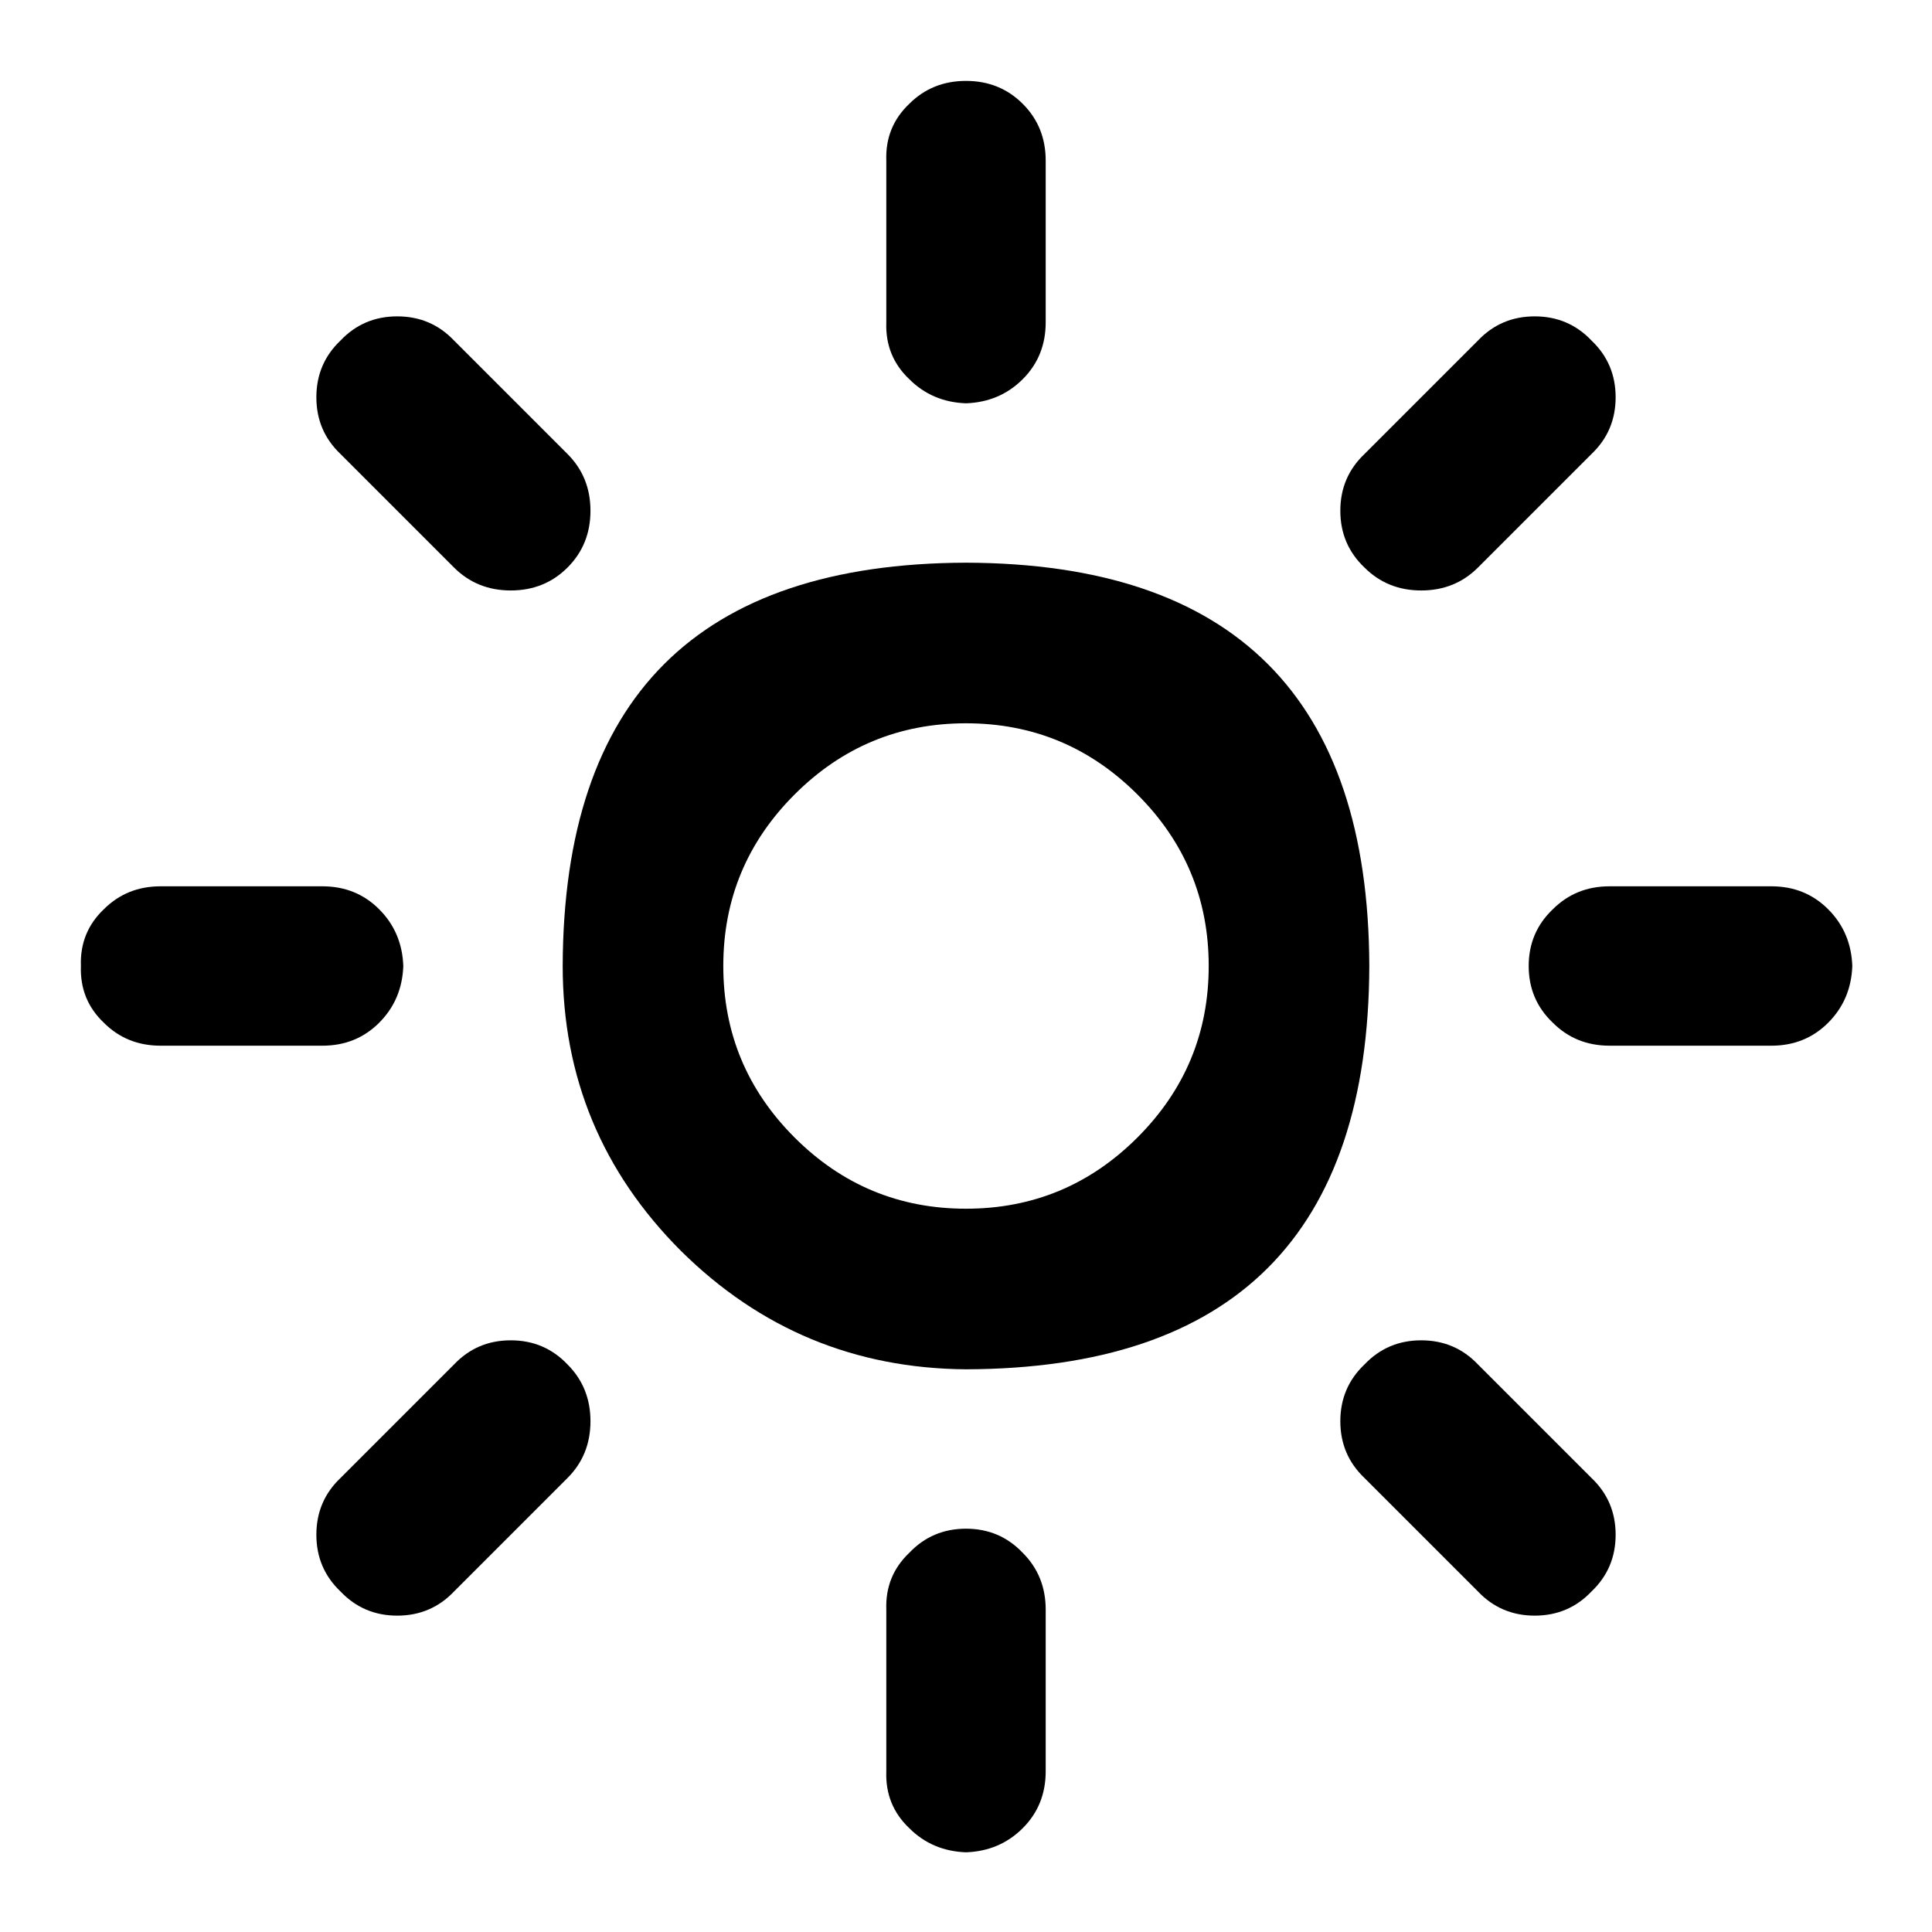
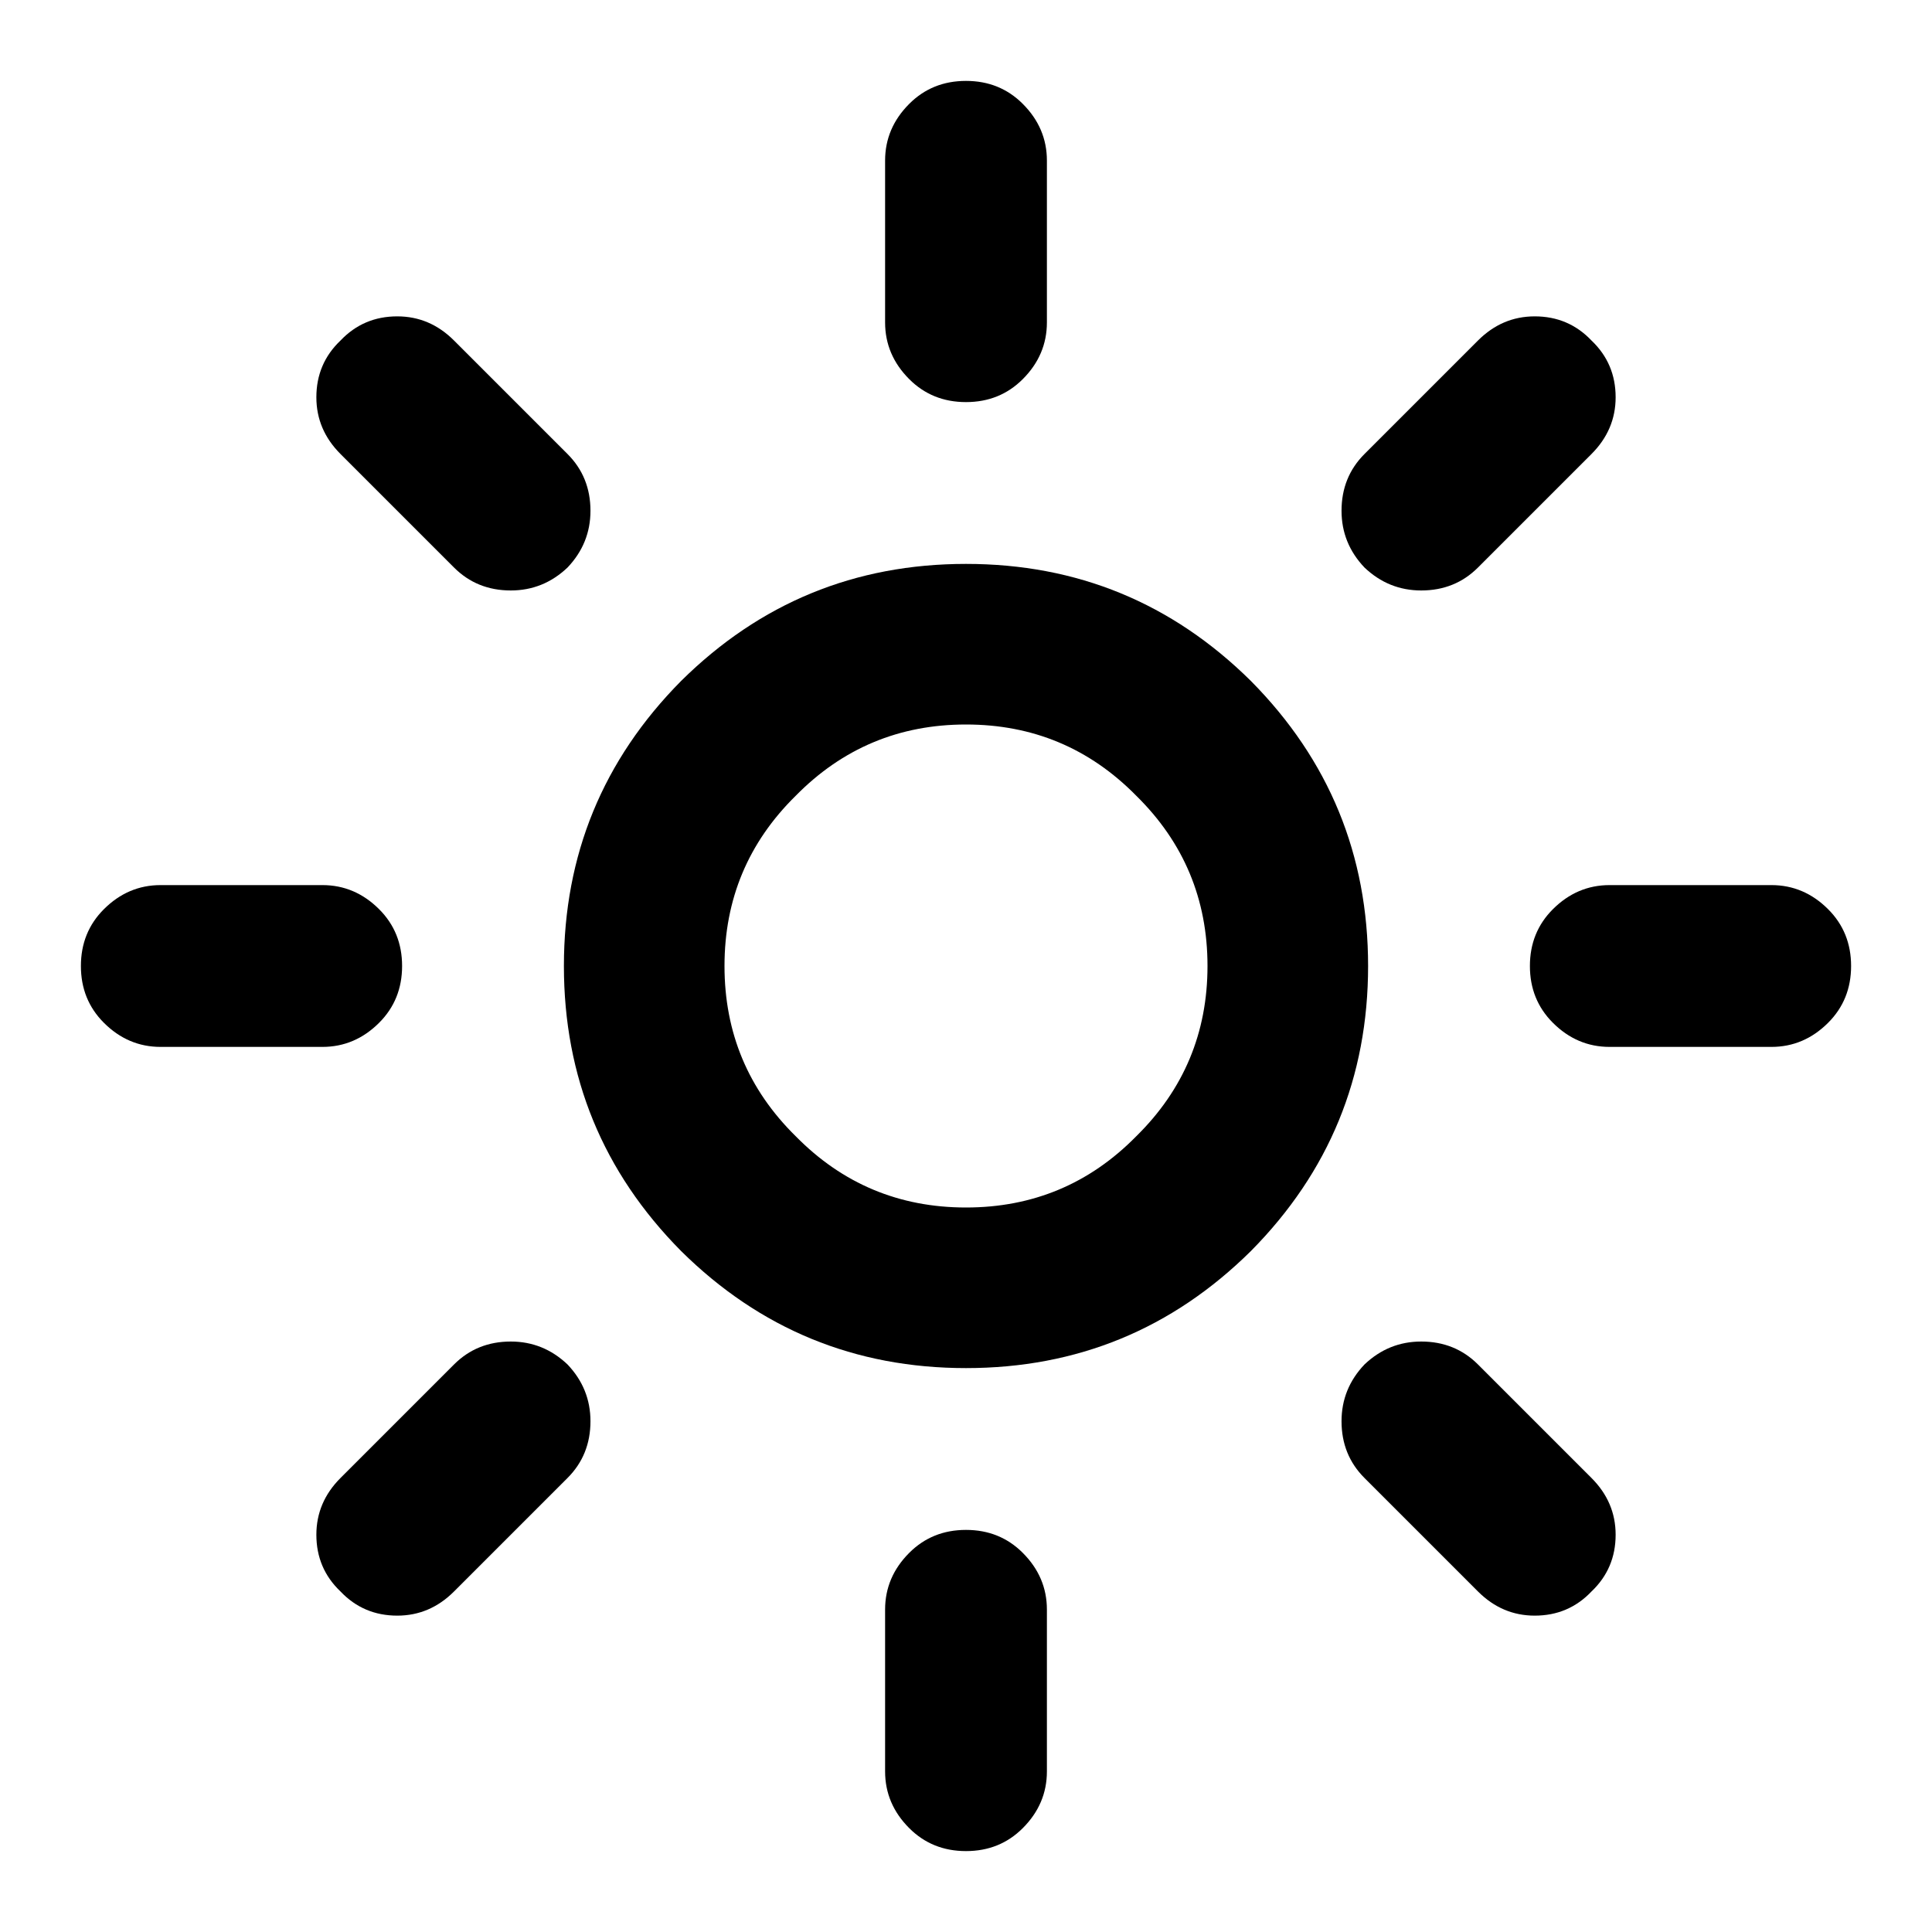
<svg xmlns:ns0="https://www.gtk.org/grappa" width="16" height="16" ns0:version="2">
-   <path d="M11.34 8.00Q11.33 11.33 8.00 11.34Q6.62 11.33 5.64 10.36Q4.66 9.38 4.66 8.00Q4.67 4.67 8.00 4.66Q11.33 4.67 11.34 8.00ZM10.01 8.00Q10.01 7.17 9.42 6.58Q8.83 5.99 8.00 5.99Q7.17 5.99 6.58 6.58Q5.99 7.17 5.99 8.00Q5.99 8.83 6.58 9.42Q7.17 10.01 8.00 10.01Q8.83 10.01 9.42 9.42Q10.01 8.83 10.01 8.00Z" stroke="none" fill="rgb(0,0,0)" ns0:fill="foreground" />
-   <path d="M8.66 1.33L8.66 2.67Q8.66 2.95 8.47 3.14Q8.28 3.33 8.00 3.34Q7.72 3.33 7.53 3.14Q7.33 2.95 7.34 2.67L7.34 1.33Q7.33 1.05 7.53 0.86Q7.72 0.67 8.00 0.67Q8.28 0.67 8.47 0.86Q8.66 1.05 8.66 1.33Z" stroke="none" fill="rgb(0,0,0)" ns0:fill="foreground" />
-   <path d="M8.66 13.33L8.66 14.67Q8.66 14.95 8.47 15.14Q8.28 15.33 8.00 15.34Q7.72 15.33 7.53 15.14Q7.33 14.95 7.34 14.67L7.34 13.33Q7.33 13.05 7.53 12.86Q7.72 12.66 8.00 12.66Q8.28 12.66 8.47 12.86Q8.66 13.05 8.66 13.33Z" stroke="none" fill="rgb(0,0,0)" ns0:fill="foreground" />
-   <path d="M3.76 2.82L4.70 3.76Q4.89 3.95 4.89 4.23Q4.89 4.51 4.70 4.70Q4.51 4.89 4.23 4.89Q3.95 4.89 3.76 4.70L2.82 3.76Q2.62 3.57 2.62 3.29Q2.62 3.01 2.82 2.82Q3.01 2.62 3.29 2.62Q3.57 2.62 3.76 2.82Z" stroke="none" fill="rgb(0,0,0)" ns0:fill="foreground" />
-   <path d="M12.24 11.30L13.18 12.24Q13.38 12.43 13.38 12.71Q13.38 12.99 13.18 13.18Q12.99 13.38 12.71 13.38Q12.43 13.38 12.24 13.18L11.30 12.24Q11.10 12.05 11.10 11.77Q11.10 11.49 11.30 11.30Q11.49 11.10 11.77 11.10Q12.05 11.10 12.24 11.30Z" stroke="none" fill="rgb(0,0,0)" ns0:fill="foreground" />
-   <path d="M1.33 7.34L2.67 7.34Q2.95 7.34 3.14 7.53Q3.33 7.72 3.34 8.00Q3.33 8.28 3.14 8.47Q2.95 8.66 2.67 8.66L1.33 8.66Q1.05 8.66 0.86 8.47Q0.66 8.28 0.67 8.00Q0.66 7.72 0.86 7.53Q1.05 7.34 1.33 7.34Z" stroke="none" fill="rgb(0,0,0)" ns0:fill="foreground" />
-   <path d="M13.33 7.34L14.67 7.34Q14.95 7.34 15.14 7.53Q15.33 7.72 15.34 8.00Q15.33 8.28 15.14 8.47Q14.95 8.66 14.67 8.66L13.33 8.66Q13.05 8.66 12.86 8.47Q12.66 8.28 12.66 8.00Q12.66 7.72 12.86 7.53Q13.05 7.34 13.33 7.34Z" stroke="none" fill="rgb(0,0,0)" ns0:fill="foreground" />
-   <path d="M4.70 12.24L3.76 13.18Q3.57 13.38 3.29 13.38Q3.01 13.38 2.82 13.18Q2.62 12.99 2.62 12.71Q2.62 12.43 2.82 12.24L3.76 11.30Q3.95 11.10 4.23 11.10Q4.51 11.10 4.70 11.30Q4.89 11.49 4.89 11.77Q4.89 12.05 4.70 12.24Z" stroke="none" fill="rgb(0,0,0)" ns0:fill="foreground" />
-   <path d="M13.18 3.76L12.24 4.70Q12.05 4.89 11.77 4.89Q11.49 4.89 11.30 4.70Q11.10 4.51 11.10 4.23Q11.10 3.95 11.30 3.76L12.24 2.82Q12.43 2.62 12.71 2.62Q12.99 2.62 13.18 2.82Q13.38 3.01 13.38 3.29Q13.38 3.57 13.18 3.76Z" stroke="none" fill="rgb(0,0,0)" ns0:fill="foreground" />
+   <path d="M11.33 8.00Q11.33 9.38 10.36 10.36Q9.38 11.33 8.00 11.33Q6.62 11.33 5.64 10.36Q4.67 9.38 4.67 8.00Q4.67 6.62 5.64 5.64Q6.62 4.67 8.00 4.67Q9.38 4.67 10.36 5.64Q11.33 6.62 11.33 8.00ZM10.00 8.00Q10.00 7.17 9.41 6.59Q8.83 6.00 8.00 6.00Q7.17 6.00 6.59 6.59Q6.00 7.17 6.00 8.00Q6.00 8.83 6.59 9.41Q7.17 10.00 8.00 10.00Q8.83 10.00 9.41 9.41Q10.00 8.83 10.00 8.00Z" stroke="none" fill="rgb(0,0,0)" ns0:fill="foreground" />
+   <path d="M8.67 1.33L8.67 2.67Q8.67 2.94 8.47 3.14Q8.28 3.33 8.00 3.33Q7.72 3.33 7.53 3.14Q7.33 2.94 7.33 2.67L7.33 1.33Q7.33 1.06 7.53 0.86Q7.72 0.67 8.00 0.67Q8.28 0.67 8.47 0.86Q8.67 1.06 8.67 1.33Z" stroke="none" fill="rgb(0,0,0)" ns0:fill="foreground" />
+   <path d="M8.67 13.33L8.67 14.67Q8.67 14.94 8.47 15.14Q8.28 15.33 8.00 15.33Q7.72 15.33 7.53 15.14Q7.33 14.94 7.33 14.67L7.33 13.33Q7.33 13.06 7.53 12.86Q7.72 12.67 8.00 12.67Q8.28 12.67 8.47 12.86Q8.67 13.06 8.67 13.33Z" stroke="none" fill="rgb(0,0,0)" ns0:fill="foreground" />
+   <path d="M3.76 2.82L4.70 3.76Q4.89 3.95 4.89 4.23Q4.89 4.50 4.70 4.70Q4.50 4.89 4.23 4.89Q3.95 4.89 3.76 4.70L2.82 3.76Q2.62 3.56 2.62 3.29Q2.62 3.01 2.82 2.82Q3.01 2.62 3.29 2.62Q3.56 2.62 3.76 2.82Z" stroke="none" fill="rgb(0,0,0)" ns0:fill="foreground" />
+   <path d="M12.24 11.30L13.18 12.24Q13.38 12.44 13.38 12.71Q13.38 12.99 13.18 13.18Q12.99 13.38 12.71 13.38Q12.44 13.38 12.24 13.18L11.30 12.24Q11.11 12.05 11.11 11.77Q11.11 11.50 11.30 11.30Q11.50 11.11 11.77 11.11Q12.05 11.11 12.24 11.30Z" stroke="none" fill="rgb(0,0,0)" ns0:fill="foreground" />
+   <path d="M1.33 7.33L2.67 7.33Q2.94 7.33 3.14 7.53Q3.33 7.72 3.33 8.00Q3.33 8.28 3.14 8.47Q2.94 8.67 2.67 8.67L1.33 8.67Q1.06 8.67 0.86 8.47Q0.67 8.28 0.67 8.00Q0.67 7.72 0.86 7.53Q1.06 7.33 1.33 7.33Z" stroke="none" fill="rgb(0,0,0)" ns0:fill="foreground" />
+   <path d="M13.33 7.33L14.67 7.33Q14.94 7.33 15.14 7.53Q15.33 7.72 15.33 8.00Q15.33 8.28 15.14 8.47Q14.94 8.67 14.67 8.67L13.33 8.67Q13.06 8.67 12.86 8.47Q12.67 8.28 12.67 8.00Q12.67 7.72 12.86 7.53Q13.06 7.33 13.33 7.33Z" stroke="none" fill="rgb(0,0,0)" ns0:fill="foreground" />
+   <path d="M4.70 12.24L3.76 13.18Q3.56 13.38 3.29 13.38Q3.01 13.38 2.82 13.18Q2.62 12.99 2.62 12.71Q2.62 12.44 2.82 12.24L3.76 11.30Q3.95 11.11 4.23 11.11Q4.50 11.11 4.70 11.30Q4.89 11.50 4.89 11.77Q4.89 12.05 4.70 12.24Z" stroke="none" fill="rgb(0,0,0)" ns0:fill="foreground" />
+   <path d="M13.18 3.76L12.24 4.70Q12.05 4.89 11.77 4.89Q11.50 4.89 11.30 4.70Q11.11 4.50 11.11 4.23Q11.11 3.95 11.30 3.76L12.24 2.82Q12.44 2.62 12.71 2.62Q12.99 2.62 13.18 2.82Q13.38 3.01 13.38 3.29Q13.38 3.56 13.18 3.76Z" stroke="none" fill="rgb(0,0,0)" ns0:fill="foreground" />
</svg>
